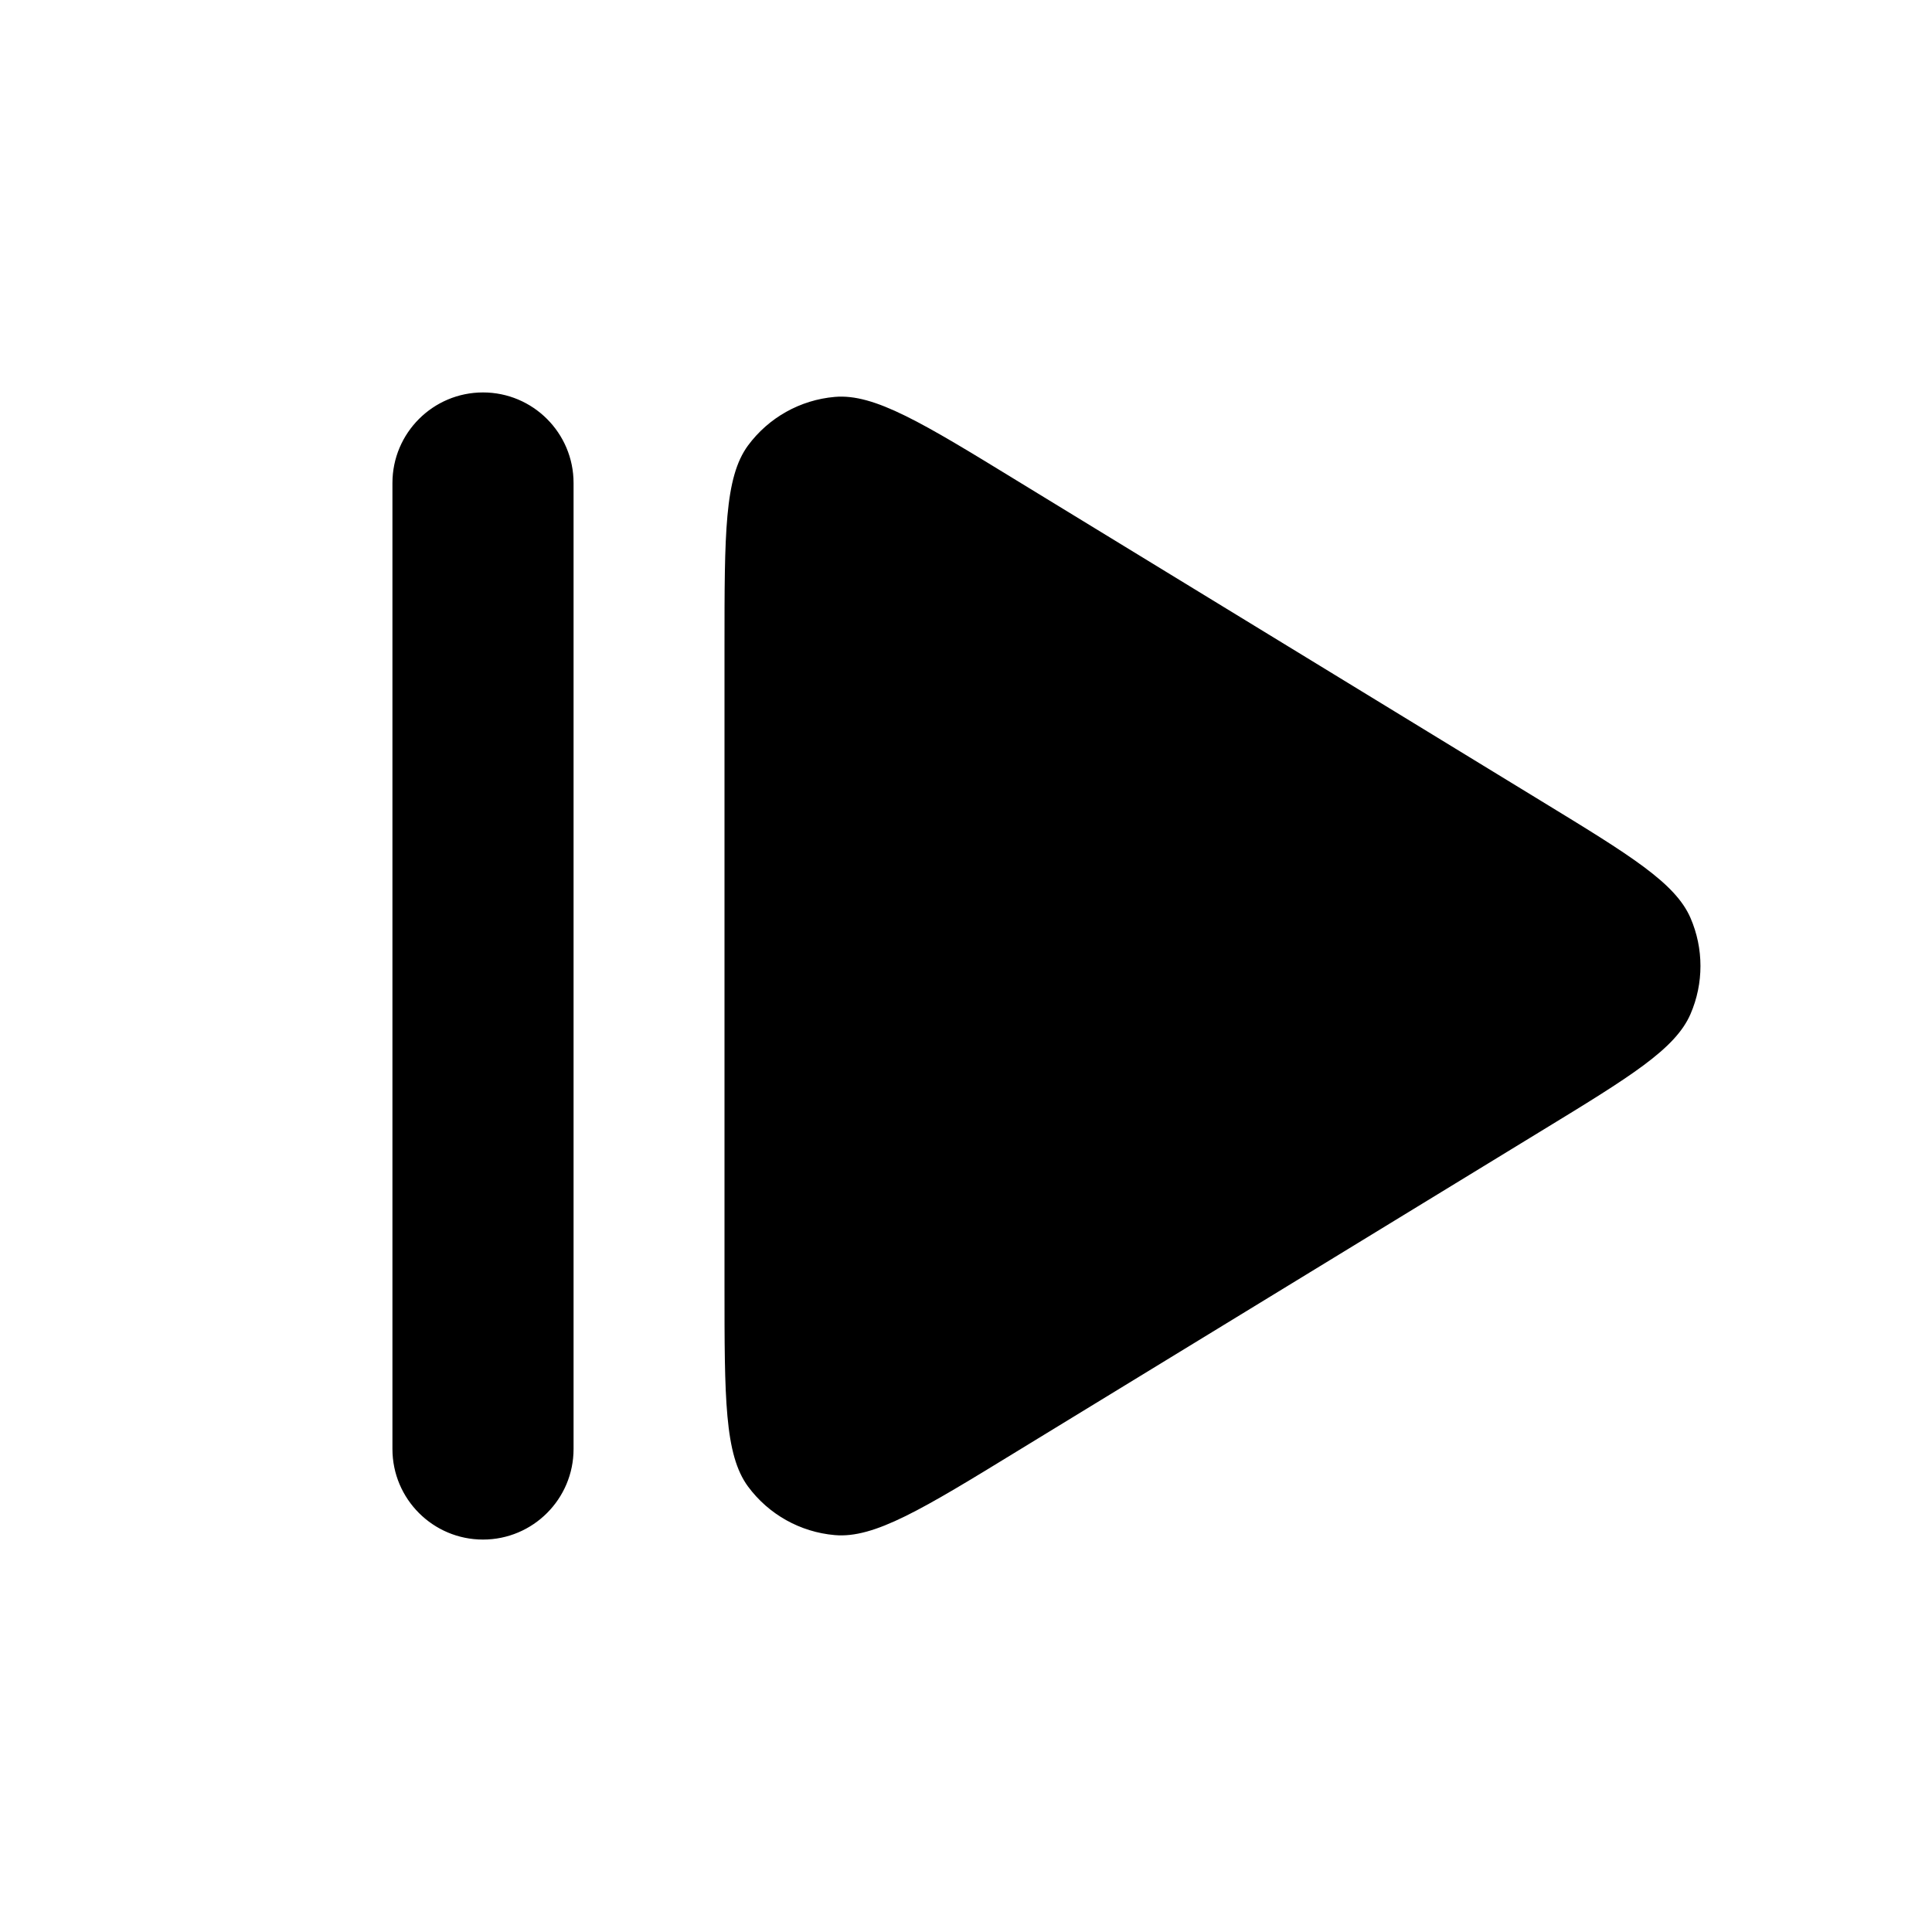
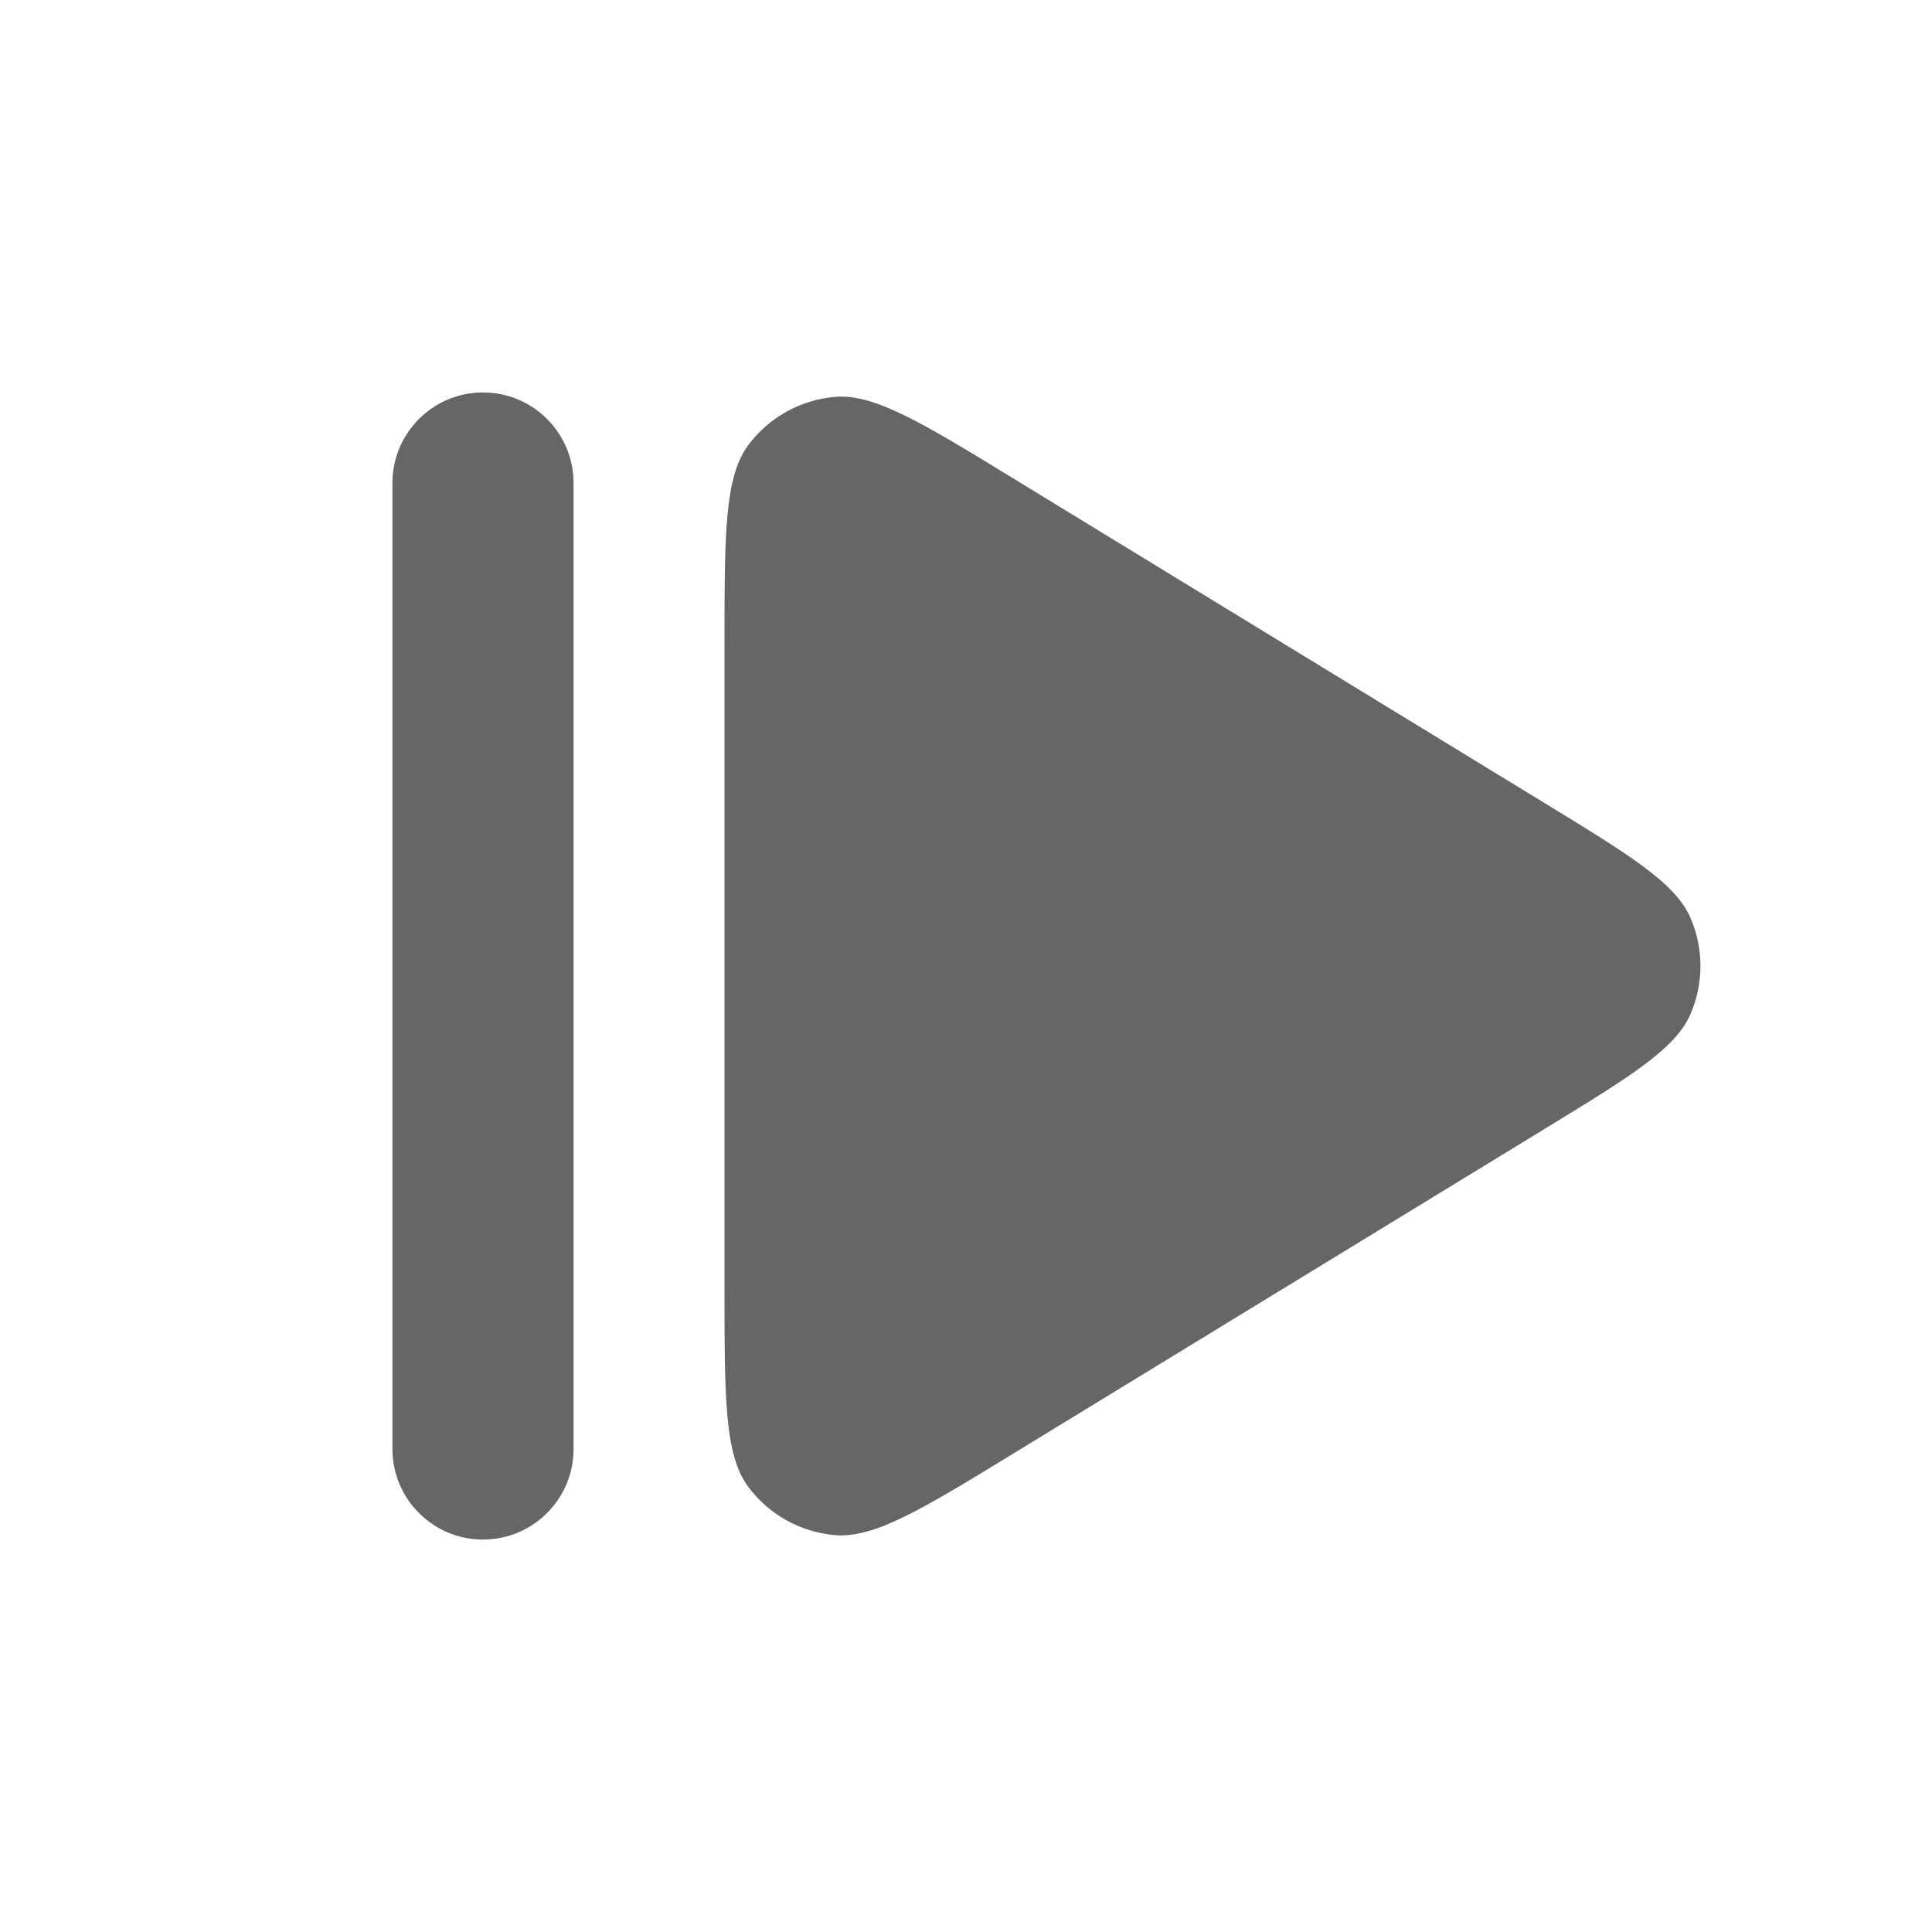
<svg xmlns="http://www.w3.org/2000/svg" width="16" height="16" viewBox="0 0 16 16" fill="none">
-   <path fill-rule="evenodd" clip-rule="evenodd" d="M3.25 4C3.25 3.586 3.586 3.25 4 3.25C4.414 3.25 4.75 3.586 4.75 4V12C4.75 12.414 4.414 12.75 4 12.75C3.586 12.75 3.25 12.414 3.25 12V4ZM6 10.647V5.353C6 4.42 6 3.954 6.195 3.689C6.366 3.458 6.627 3.312 6.913 3.287C7.241 3.258 7.639 3.501 8.434 3.988L12.766 6.635C13.505 7.086 13.874 7.312 14 7.602C14.11 7.856 14.11 8.144 14 8.398C13.874 8.688 13.505 8.914 12.766 9.365L8.434 12.012C7.639 12.499 7.241 12.742 6.913 12.713C6.627 12.688 6.366 12.542 6.195 12.311C6 12.046 6 11.58 6 10.647Z" fill="black" />
+   <path fill-rule="evenodd" clip-rule="evenodd" d="M3.25 4C3.25 3.586 3.586 3.25 4 3.25C4.414 3.25 4.75 3.586 4.75 4V12C4.75 12.414 4.414 12.75 4 12.75C3.586 12.75 3.25 12.414 3.25 12V4ZM6 10.647V5.353C6 4.42 6 3.954 6.195 3.689C6.366 3.458 6.627 3.312 6.913 3.287C7.241 3.258 7.639 3.501 8.434 3.988L12.766 6.635C13.505 7.086 13.874 7.312 14 7.602C14.11 7.856 14.11 8.144 14 8.398C13.874 8.688 13.505 8.914 12.766 9.365L8.434 12.012C7.639 12.499 7.241 12.742 6.913 12.713C6.627 12.688 6.366 12.542 6.195 12.311C6 12.046 6 11.58 6 10.647Z" fill="#666666" />
</svg>
